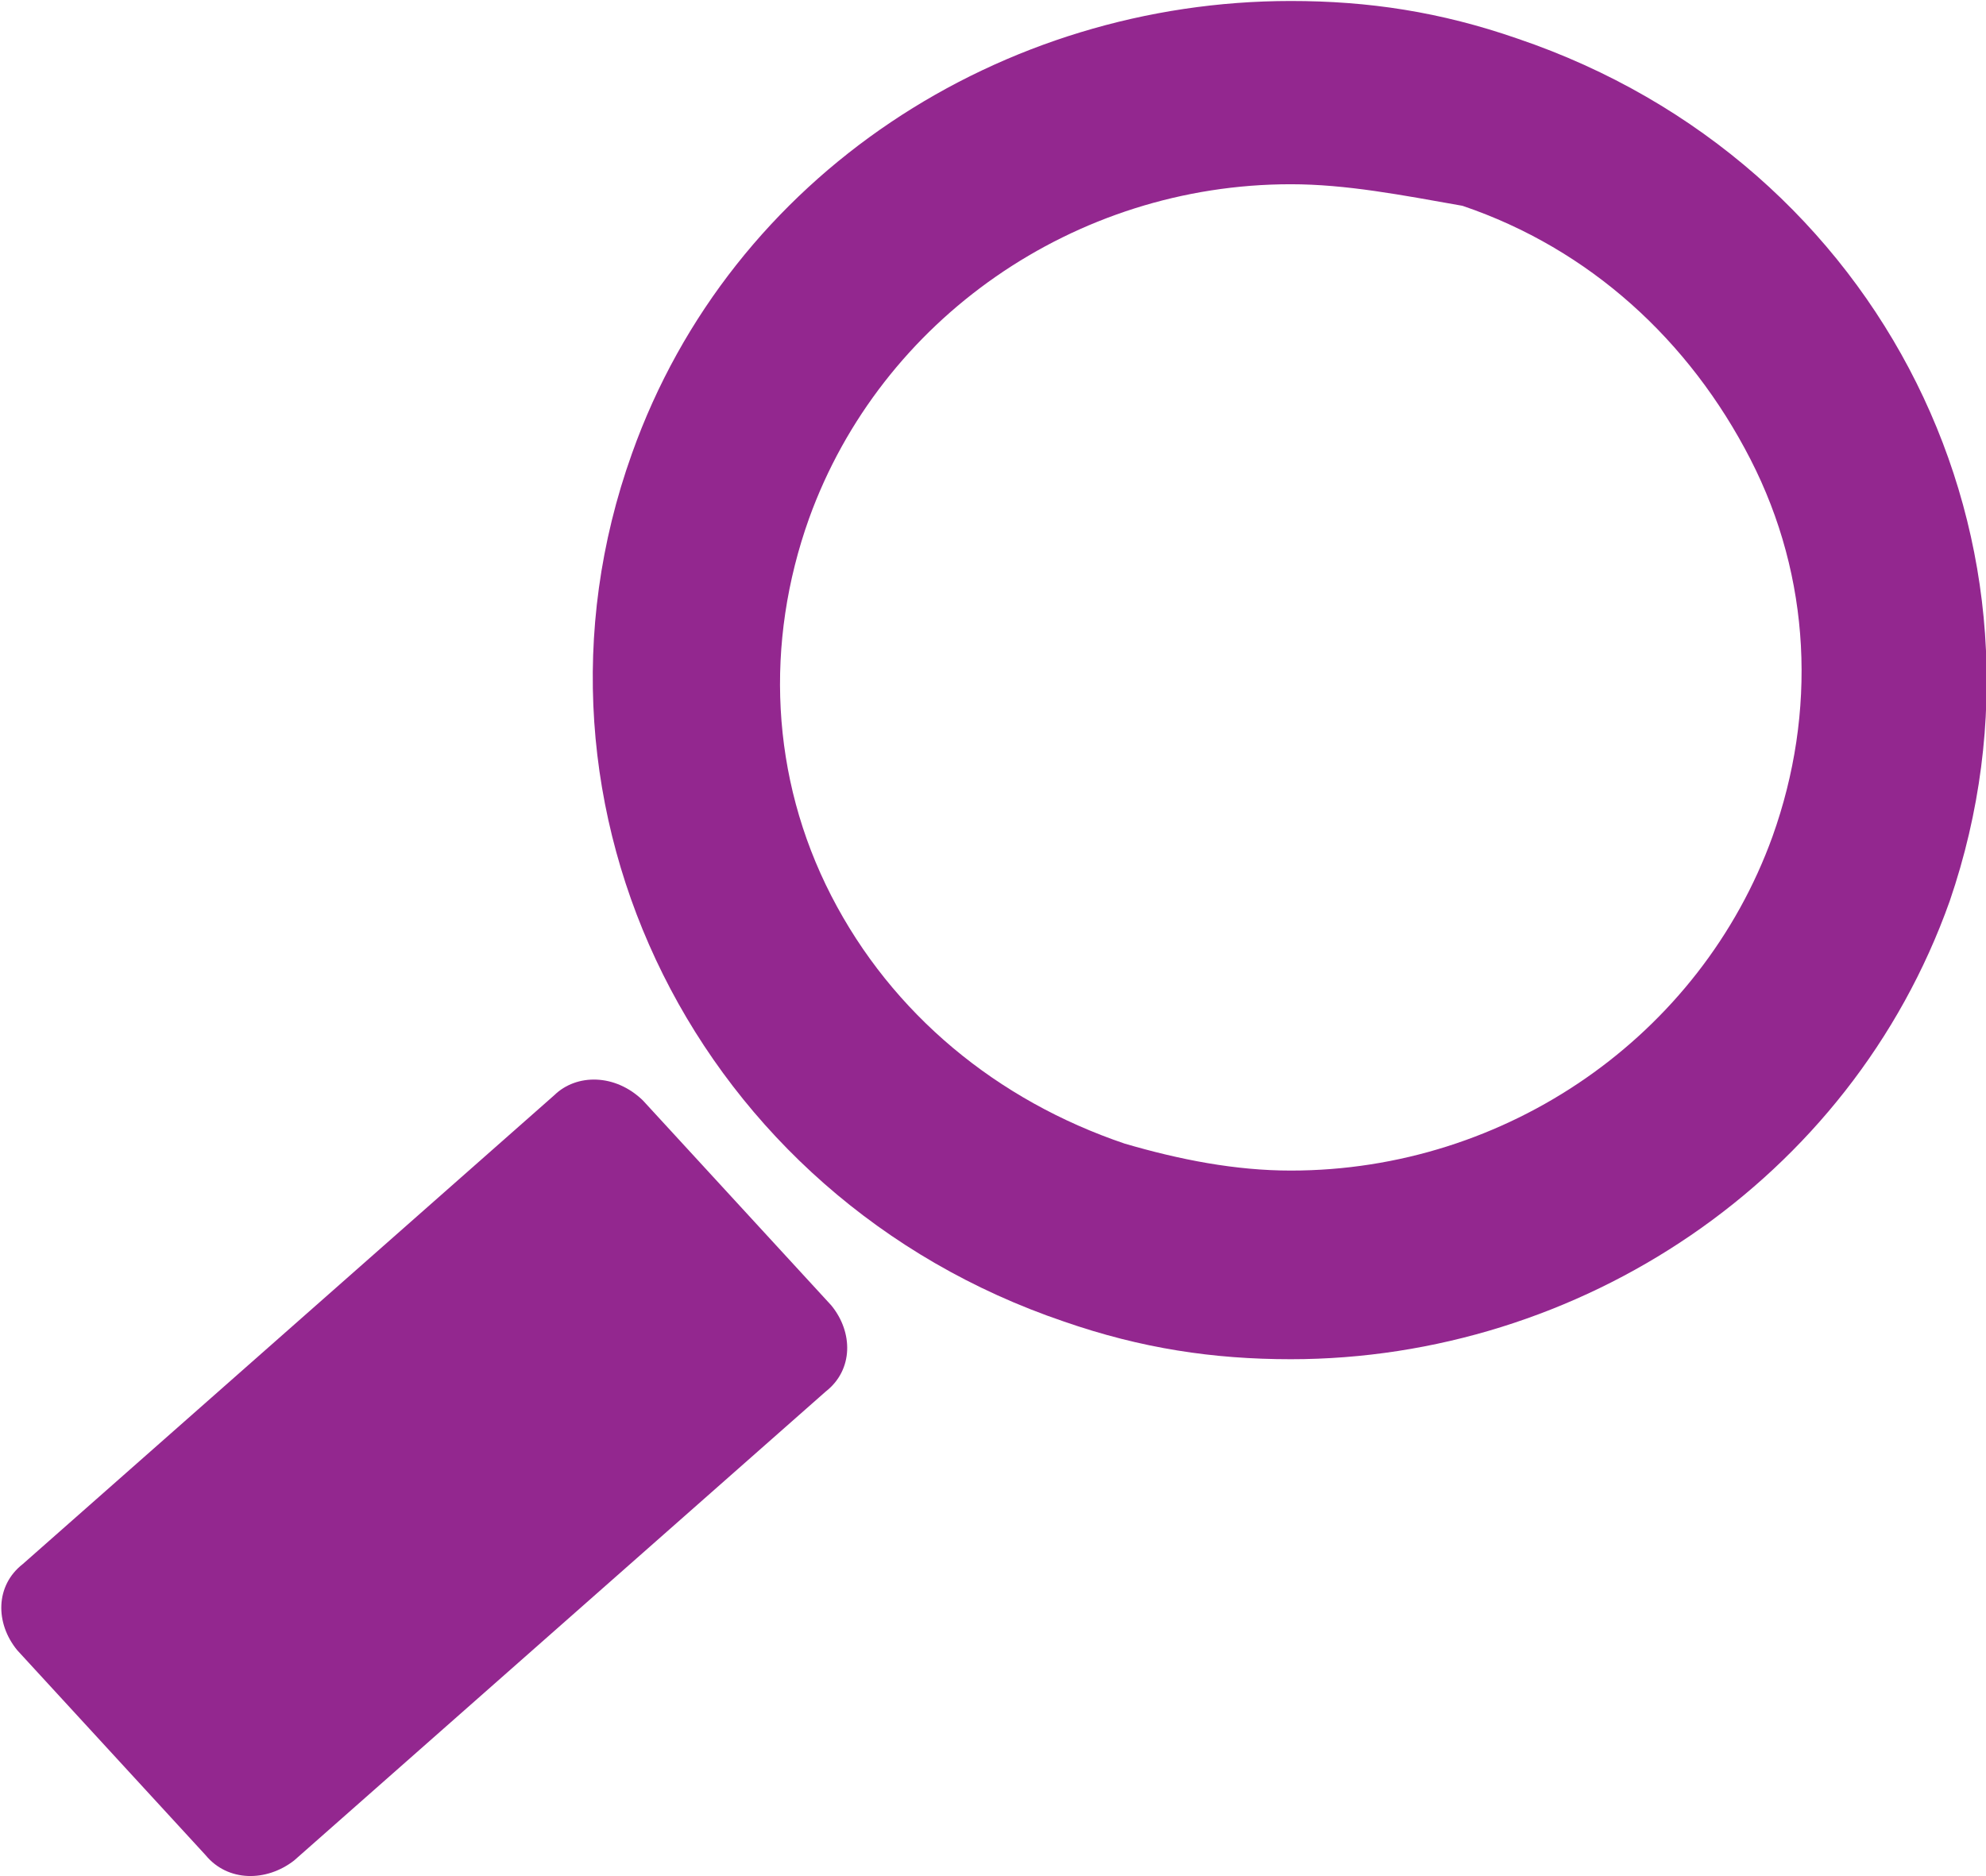
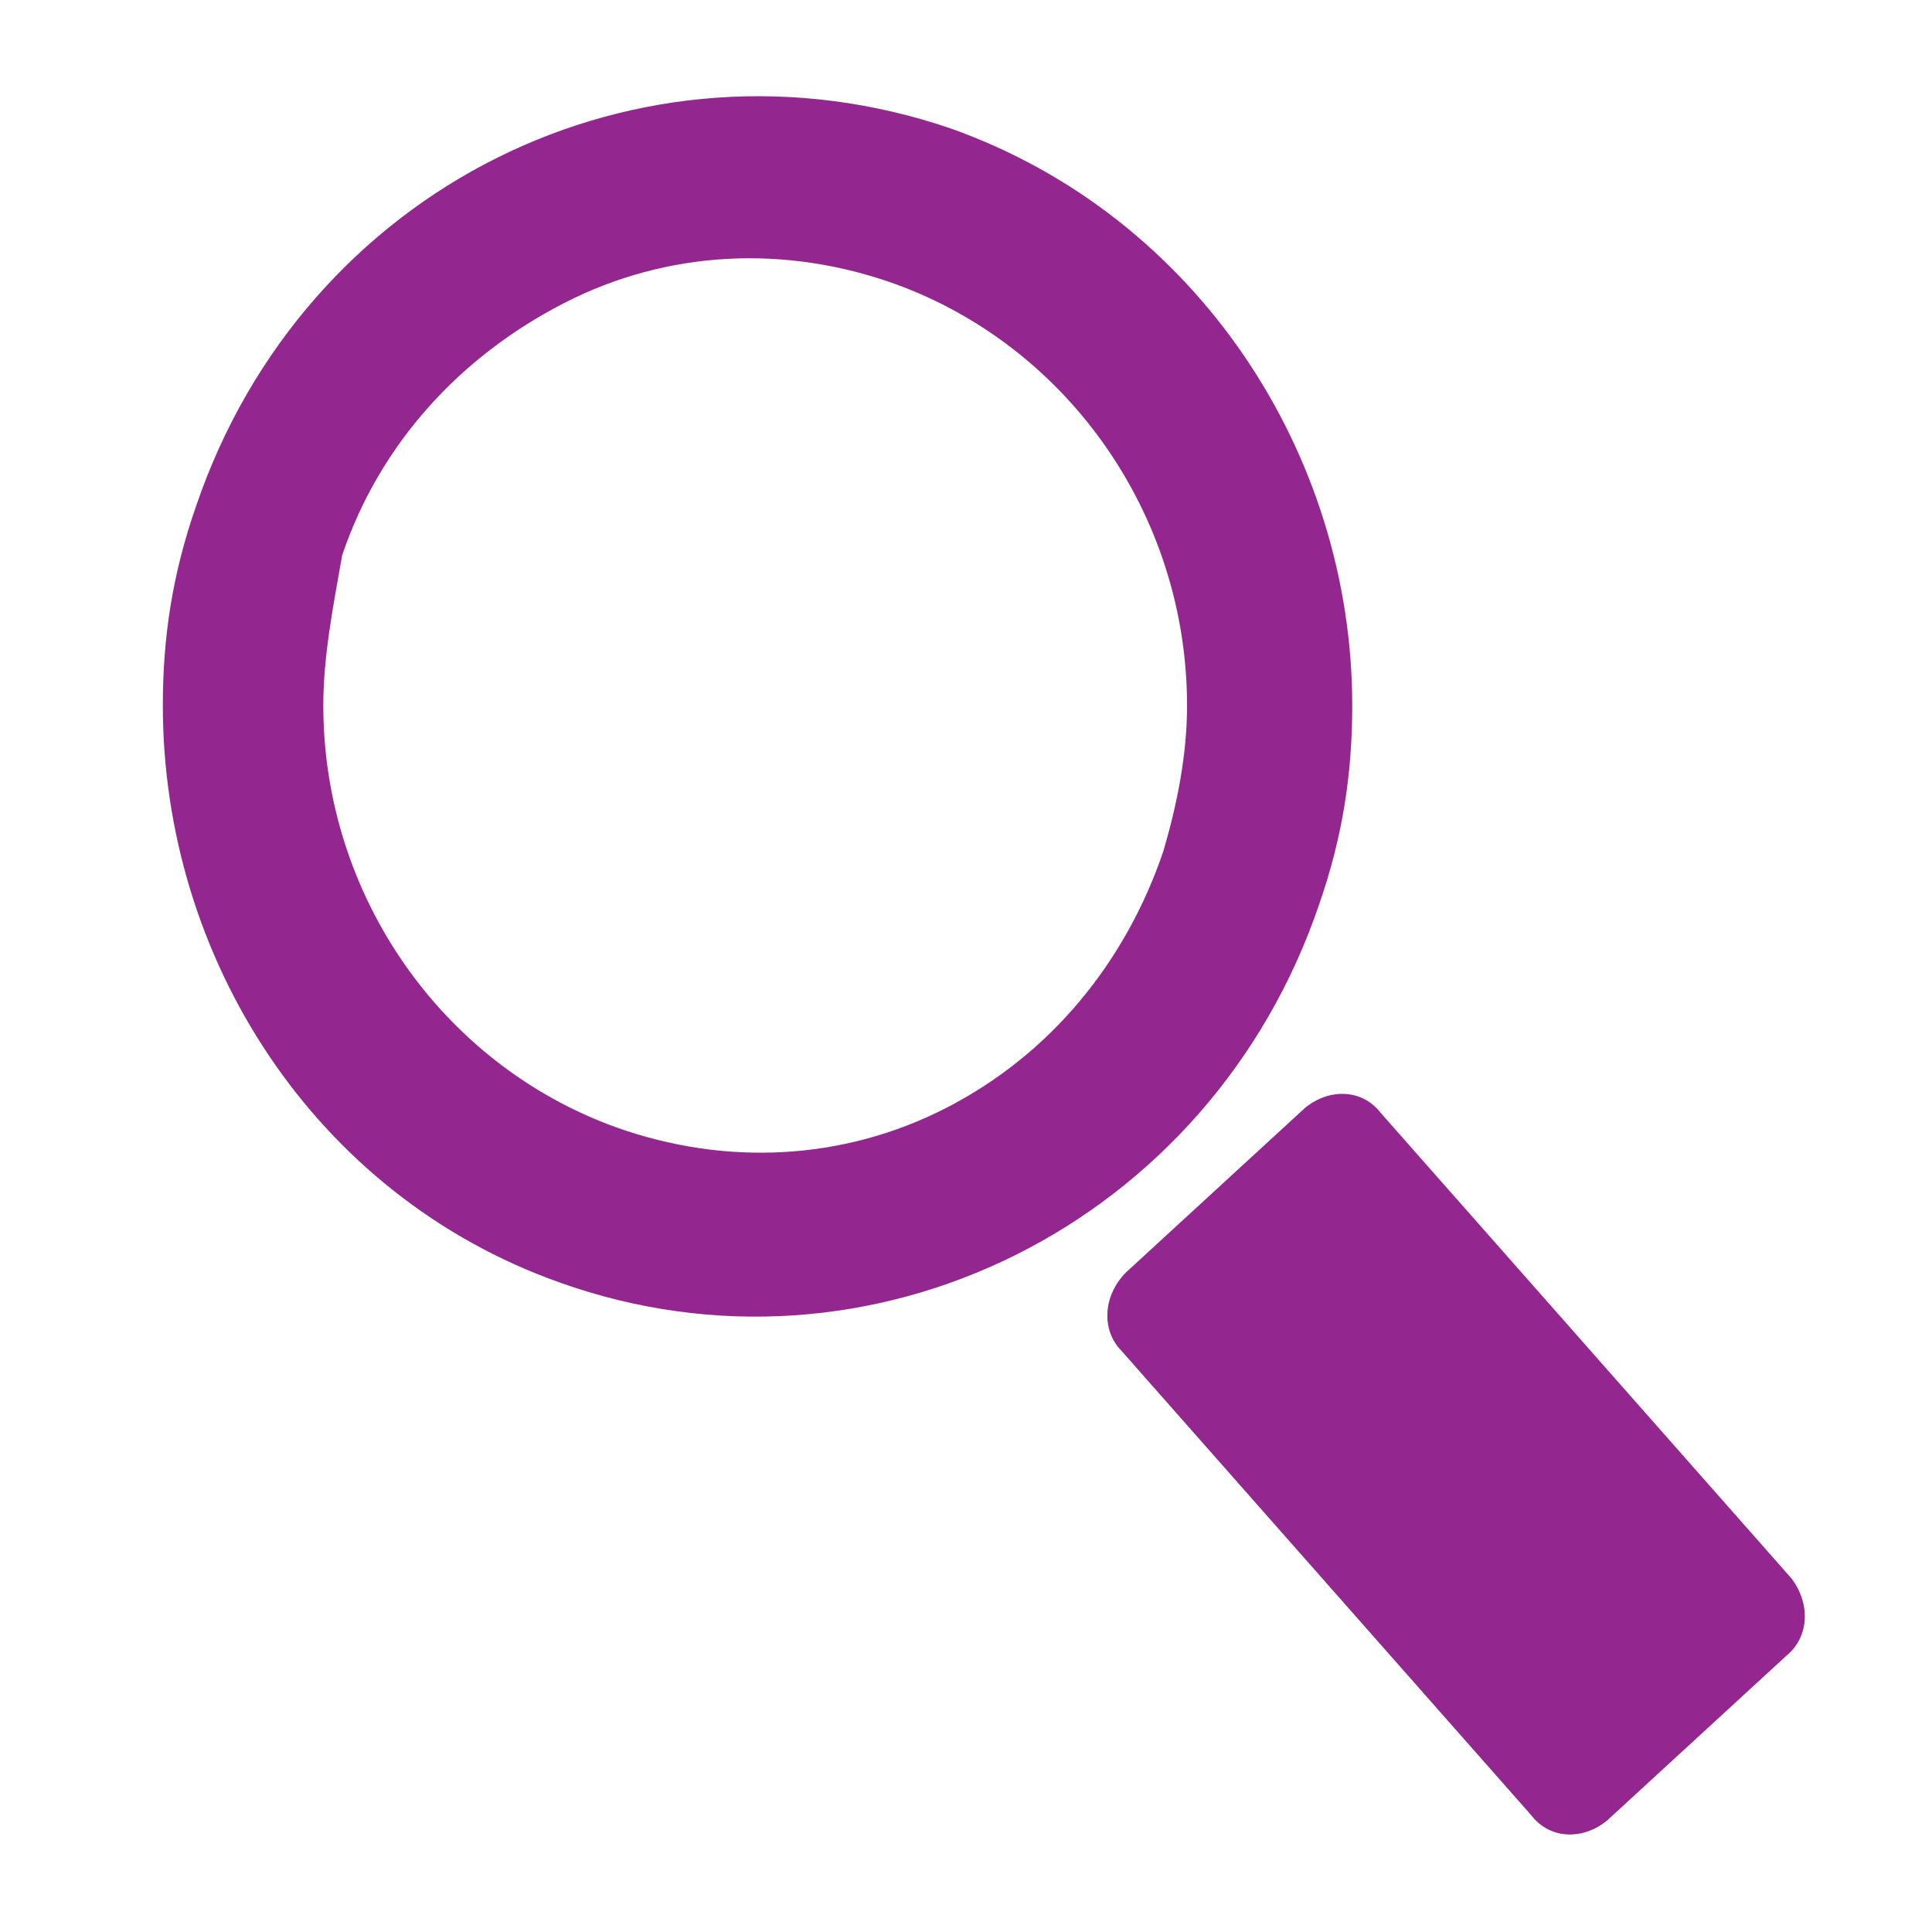
- <svg xmlns="http://www.w3.org/2000/svg" xmlns:xlink="http://www.w3.org/1999/xlink" version="1.1" id="Layer_1" x="0px" y="0px" viewBox="0 0 36 34" style="enable-background:new 0 0 36 34;" xml:space="preserve">
+ <svg xmlns="http://www.w3.org/2000/svg" xmlns:xlink="http://www.w3.org/1999/xlink" version="1.1" id="Layer_1" x="0px" y="0px" viewBox="0 0 40 40" style="enable-background:new 0 0 40 40;" xml:space="preserve">
  <style type="text/css">
	.st0{fill:#93278F;}
</style>
  <symbol id="Search" viewBox="-18.1 -17.6 35.9 34.8">
    <g>
      <g>
        <g>
          <path class="st0" d="M-17.8-13.4c-0.4,0.5-0.4,1.2,0.1,1.6l9.6,8.7C-7.7-2.7-7-2.7-6.5-3.2L-3.1-7c0.4-0.5,0.4-1.2-0.1-1.6      l-9.6-8.7c-0.5-0.4-1.2-0.4-1.6,0.1L-17.8-13.4z" />
        </g>
      </g>
    </g>
    <g>
      <path class="st0" d="M5.2,17.2c1.4,0,2.7-0.2,4.1-0.7c6.6-2.3,10-9.4,7.8-16c-1.8-5.2-6.7-8.5-11.9-8.5c-1.4,0-2.7,0.2-4.1,0.7    C-5.5-5-9,2.2-6.7,8.8C-4.9,14,0,17.2,5.2,17.2 M5.2,13.8c-3.9,0-7.4-2.5-8.7-6.2c-0.8-2.3-0.7-4.8,0.4-7C-2-1.6-0.1-3.2,2.2-4    c1-0.3,2-0.5,3-0.5c3.9,0,7.4,2.5,8.7,6.2c0.8,2.3,0.7,4.8-0.4,7c-1.1,2.2-2.9,3.9-5.2,4.7l0,0C7.2,13.6,6.2,13.8,5.2,13.8    L5.2,13.8z" />
    </g>
  </symbol>
-   <use xlink:href="#Search" width="35.9" height="34.8" id="XMLID_1_" x="-18.1" y="-17.6" transform="matrix(1.0037 0 0 -0.9772 18.179 16.8257)" style="overflow:visible;" />
+   <use xlink:href="#Search" width="35.9" height="34.8" id="XMLID_1_" x="-18.1" y="-17.6" transform="matrix(4.506081e-11 -1.0037 -0.9772 -4.387281e-11 20.1791 19.8256)" style="overflow:visible;" />
</svg>
